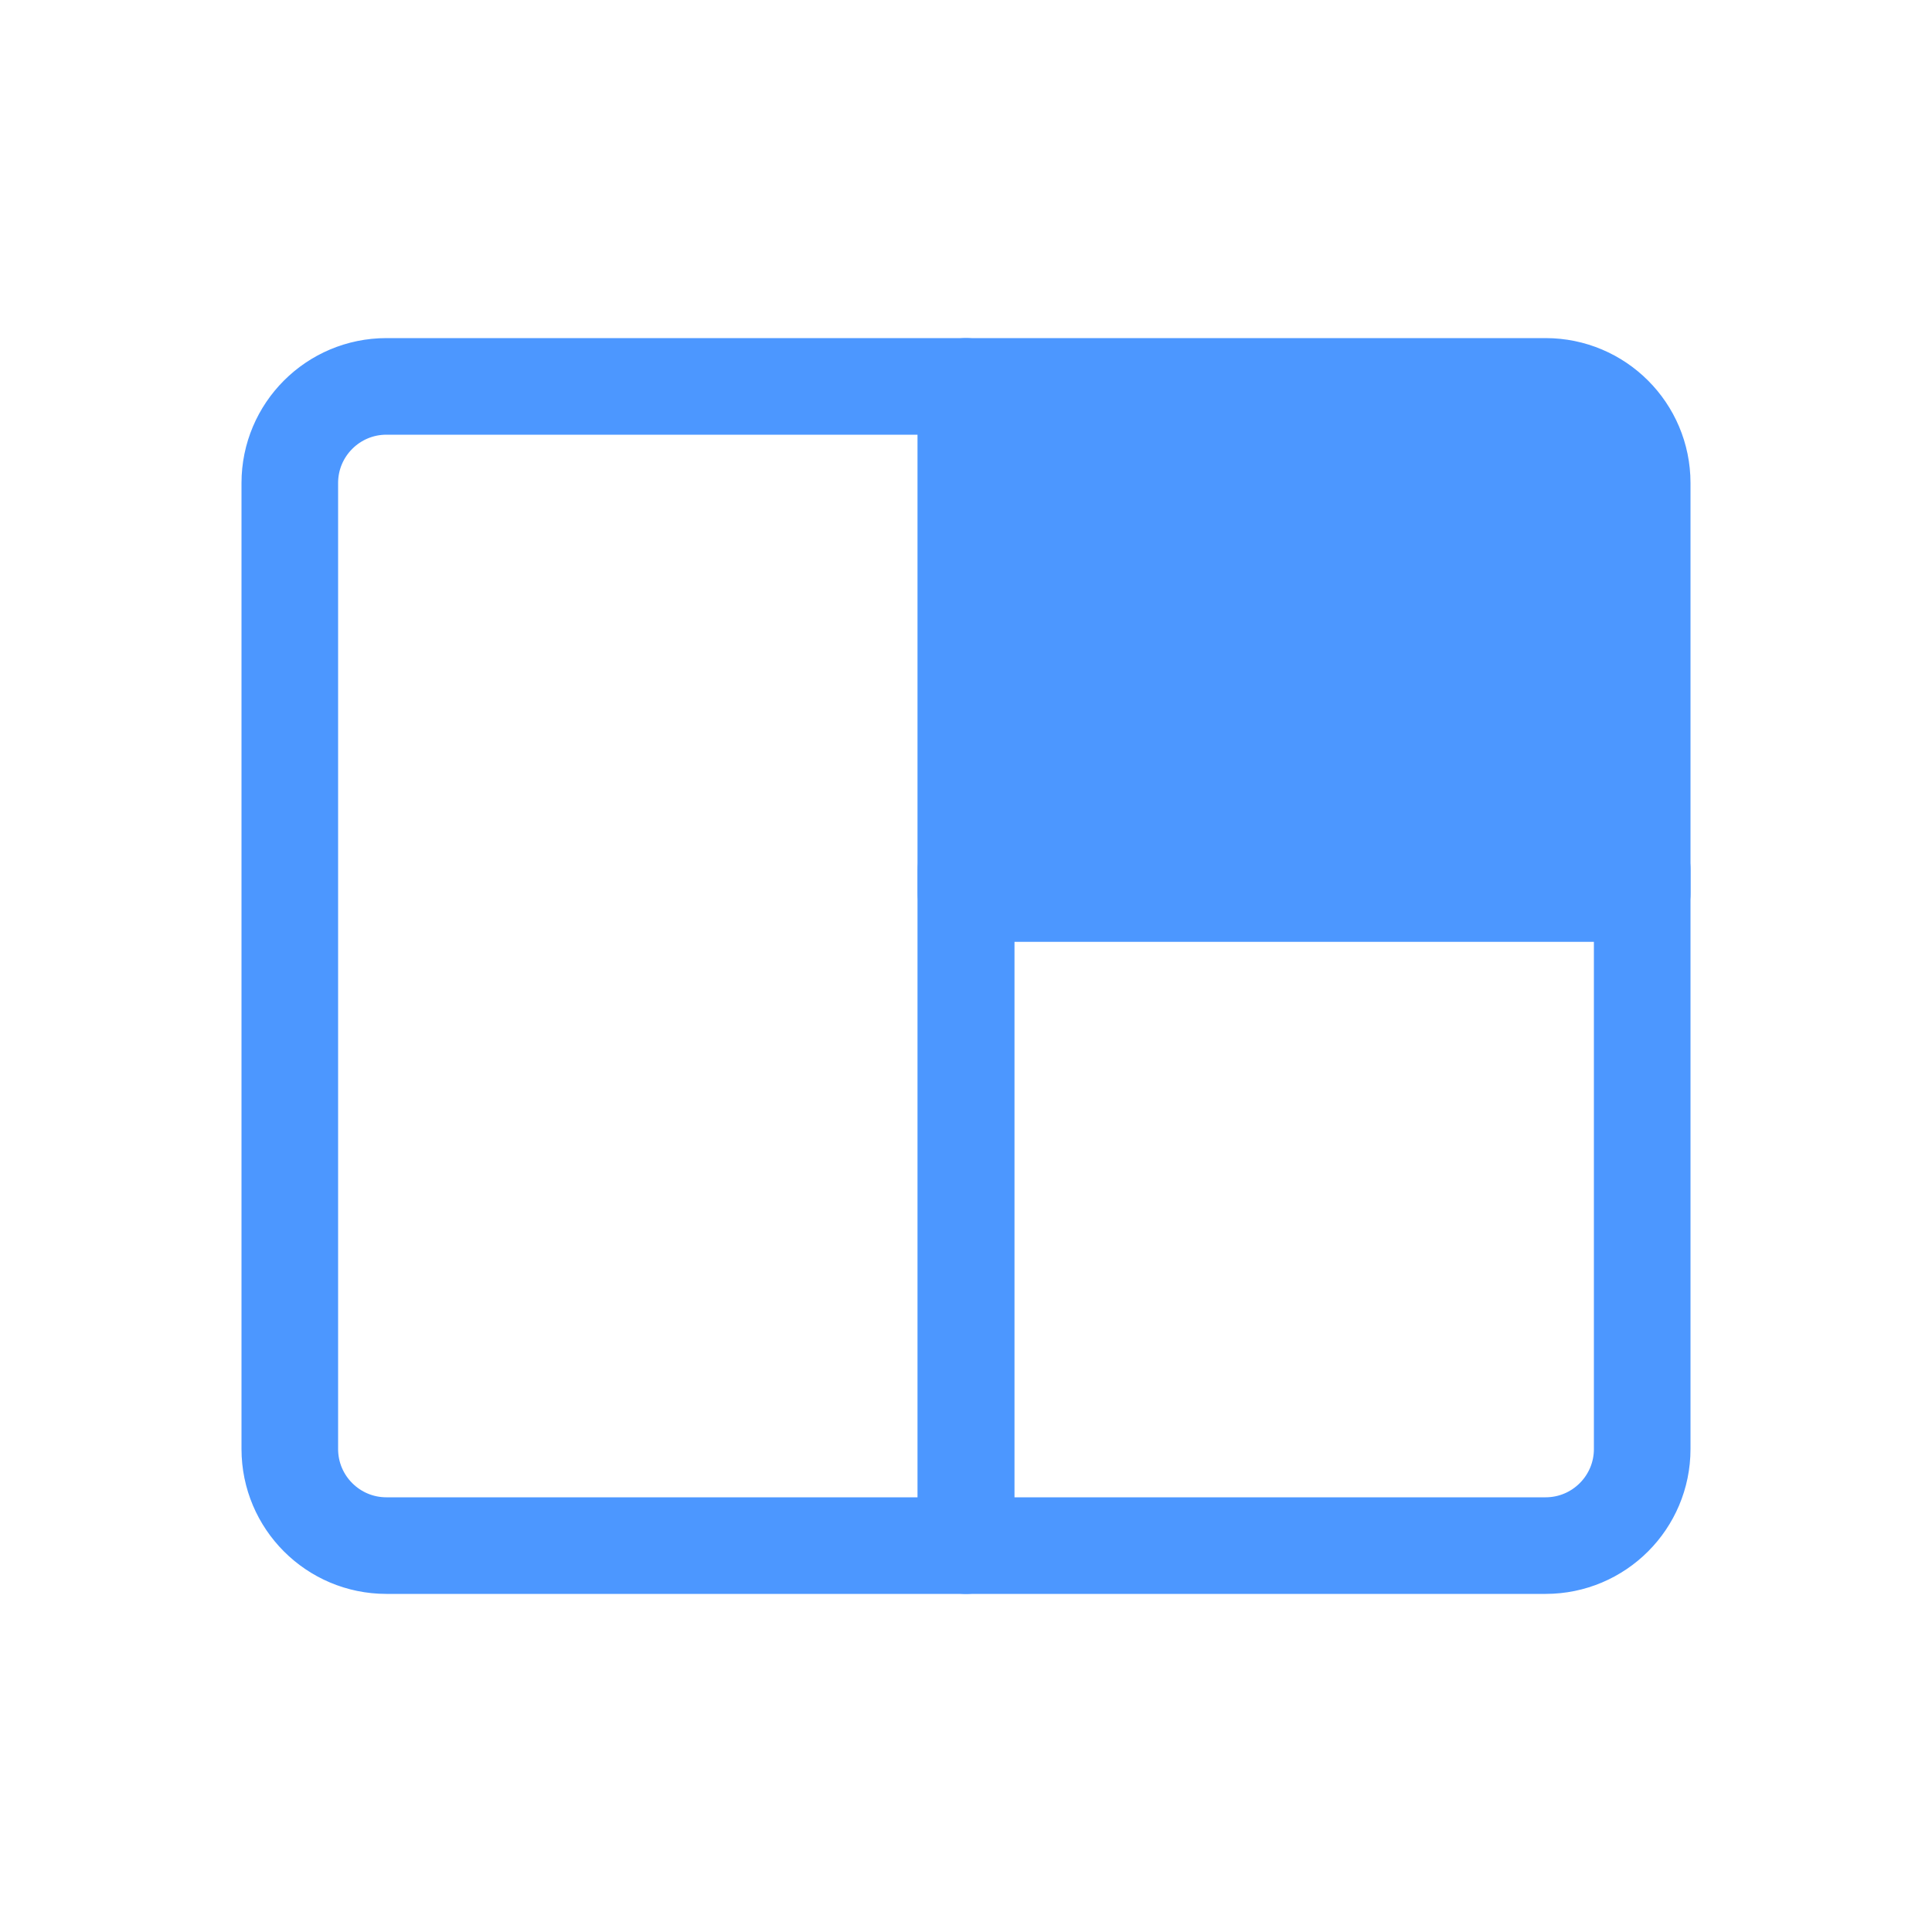
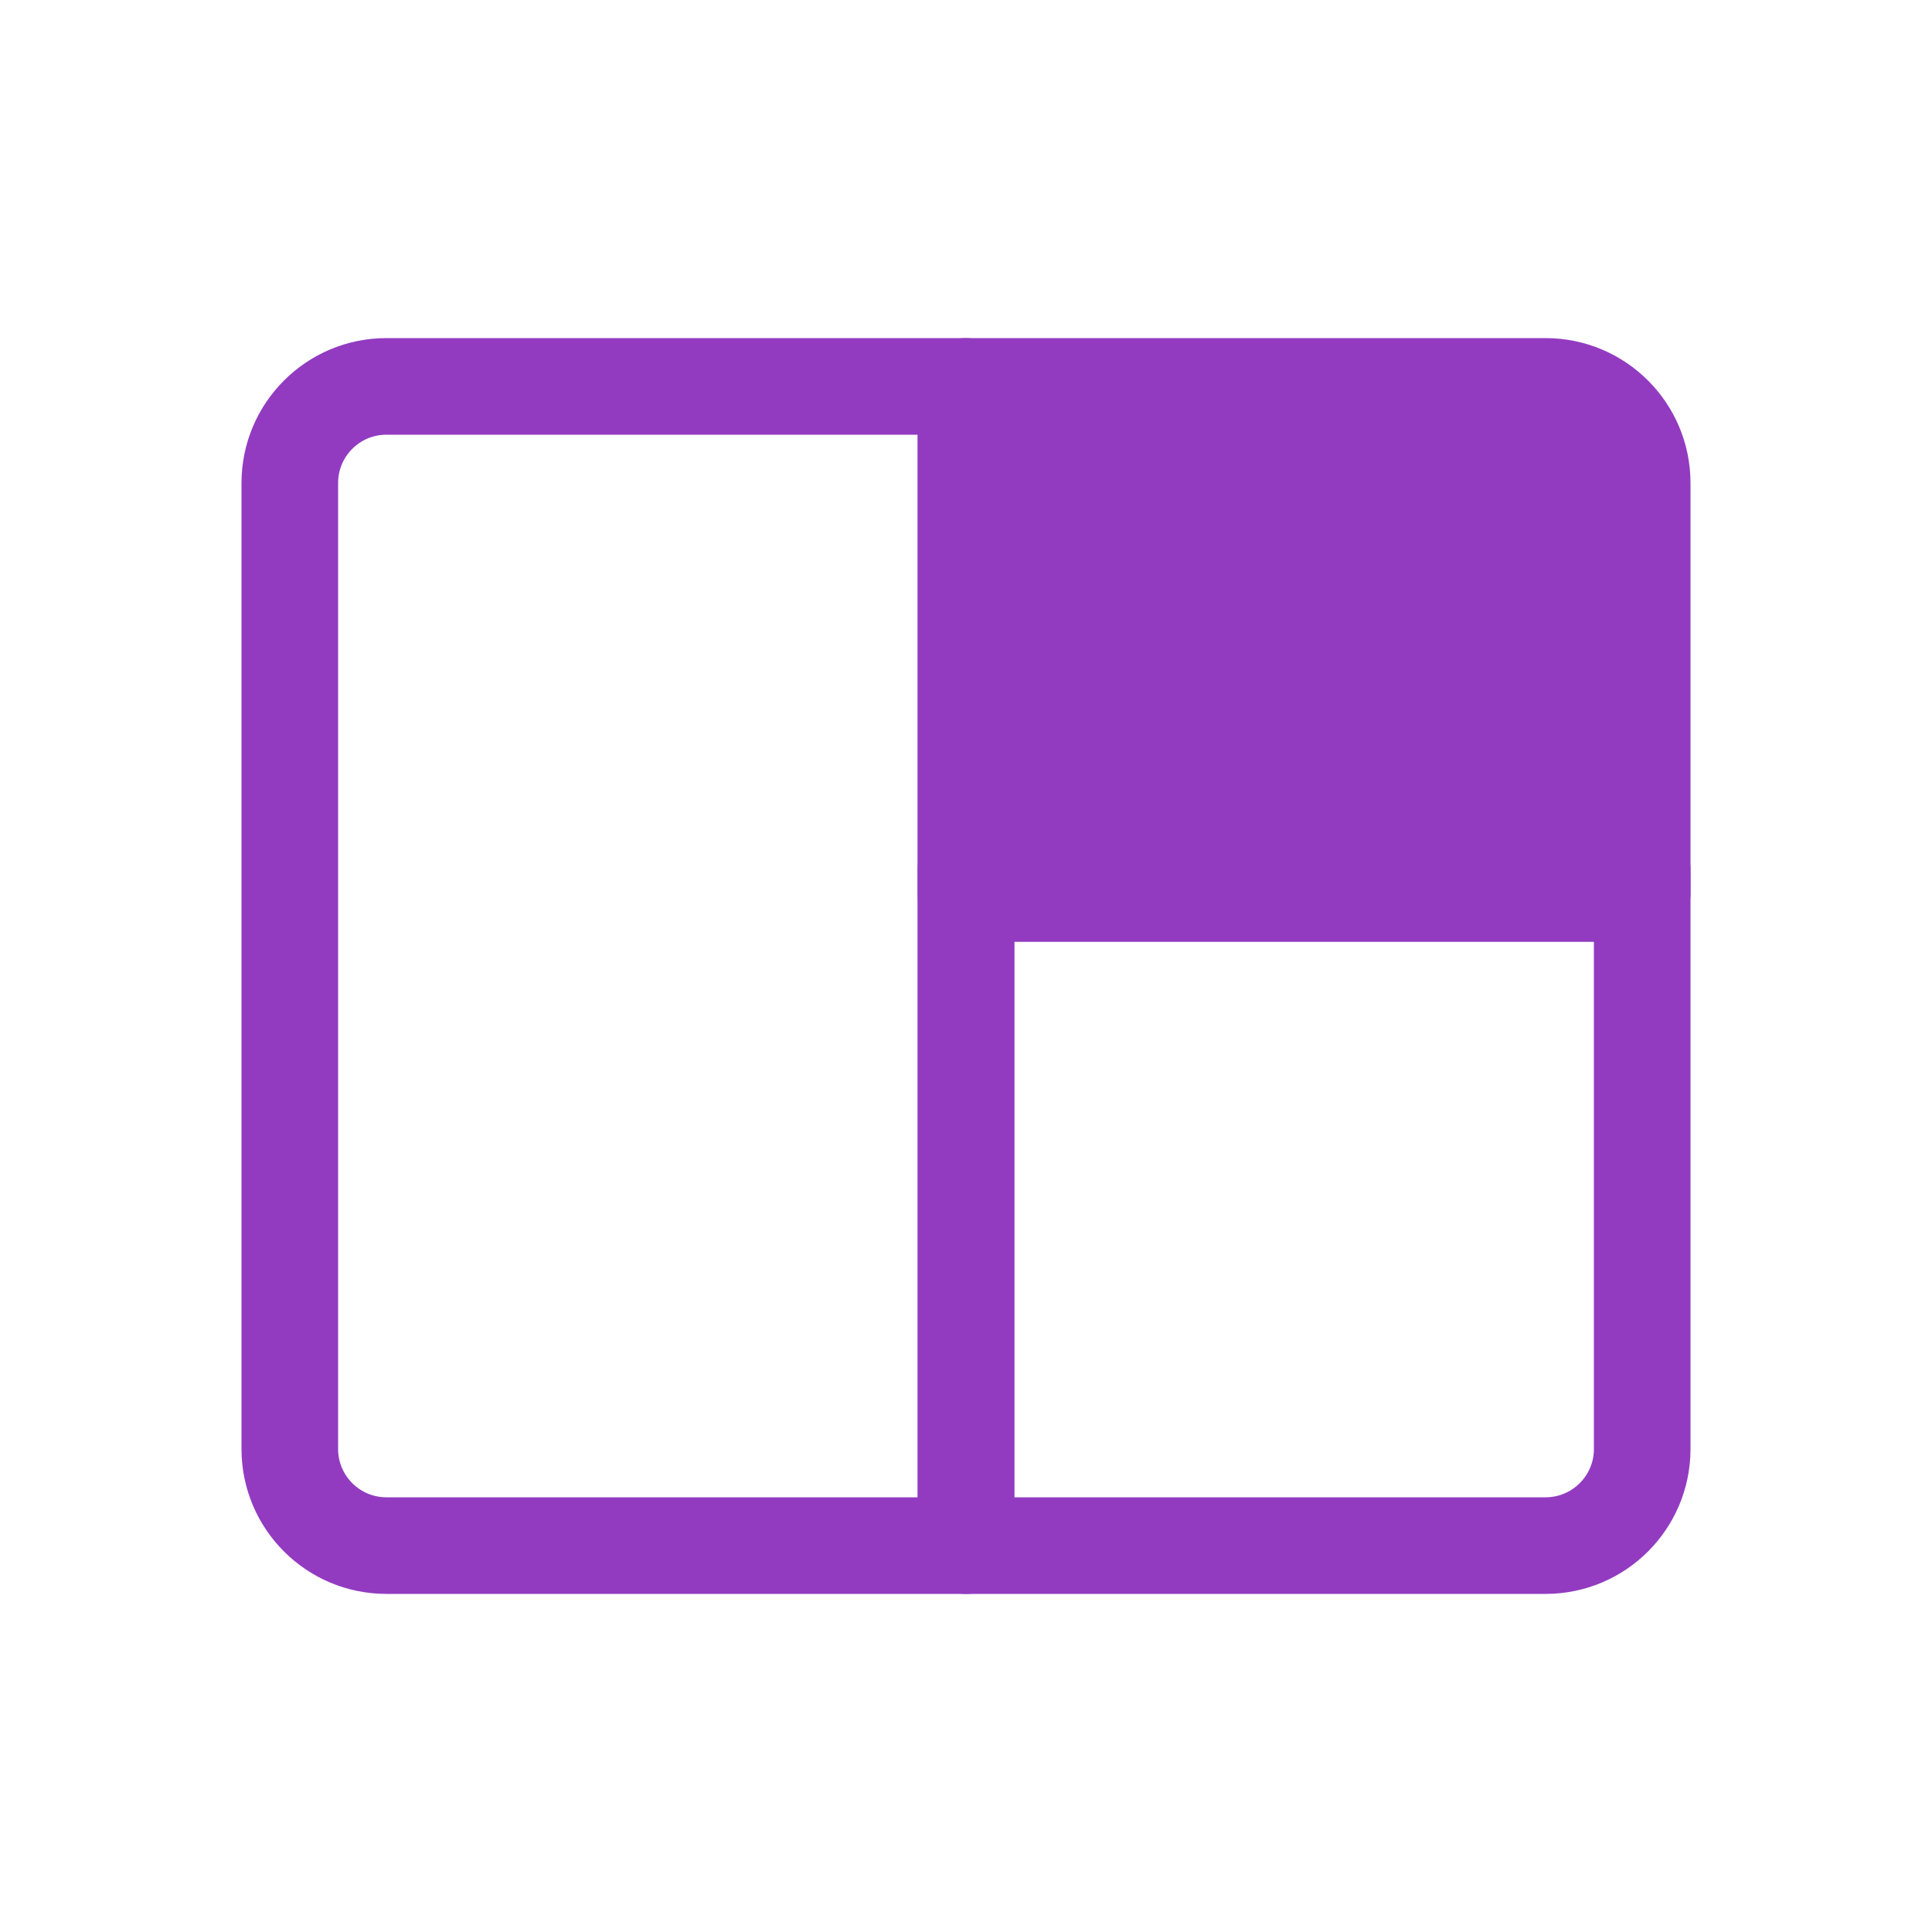
<svg xmlns="http://www.w3.org/2000/svg" width="20px" height="20px" viewBox="0 0 20 20" version="1.1">
  <defs />
  <g id="Page-1" stroke="none" stroke-width="1" fill="none" fill-rule="evenodd" stroke-linecap="round" stroke-linejoin="round">
-     <g id="Large-Stage-(active)" stroke="#4C97FF">
+     <g id="Large-Stage-(active)" stroke="#923BC1">
      <g id="large-stage-(inactive)" transform="translate(3, 4)">
        <path d="M1,0 L7,0 L7,12 L1,12 L1,12 C0.448,12 6.76353751e-17,11.552 0,11 L0,1 L0,1 C-6.76353751e-17,0.448 0.448,1.01453063e-16 1,0 Z" id="Rectangle" />
-         <path d="M7,0 L13,0 L13,0 C13.552,-1.01453063e-16 14,0.448 14,1 L14,5.25 L7,5.25 L7,0 Z" id="Rectangle" fill="#4C97FF" />
+         <path d="M7,0 L13,0 L13,0 C13.552,-1.01453063e-16 14,0.448 14,1 L14,5.25 L7,5.25 L7,0 Z" id="Rectangle" fill="#923BC1" />
        <path d="M7,5 L14,5 L14,11 L14,11 C14,11.552 13.552,12 13,12 L7,12 L7,5 Z" id="Rectangle-Copy" />
      </g>
    </g>
  </g>
</svg>
